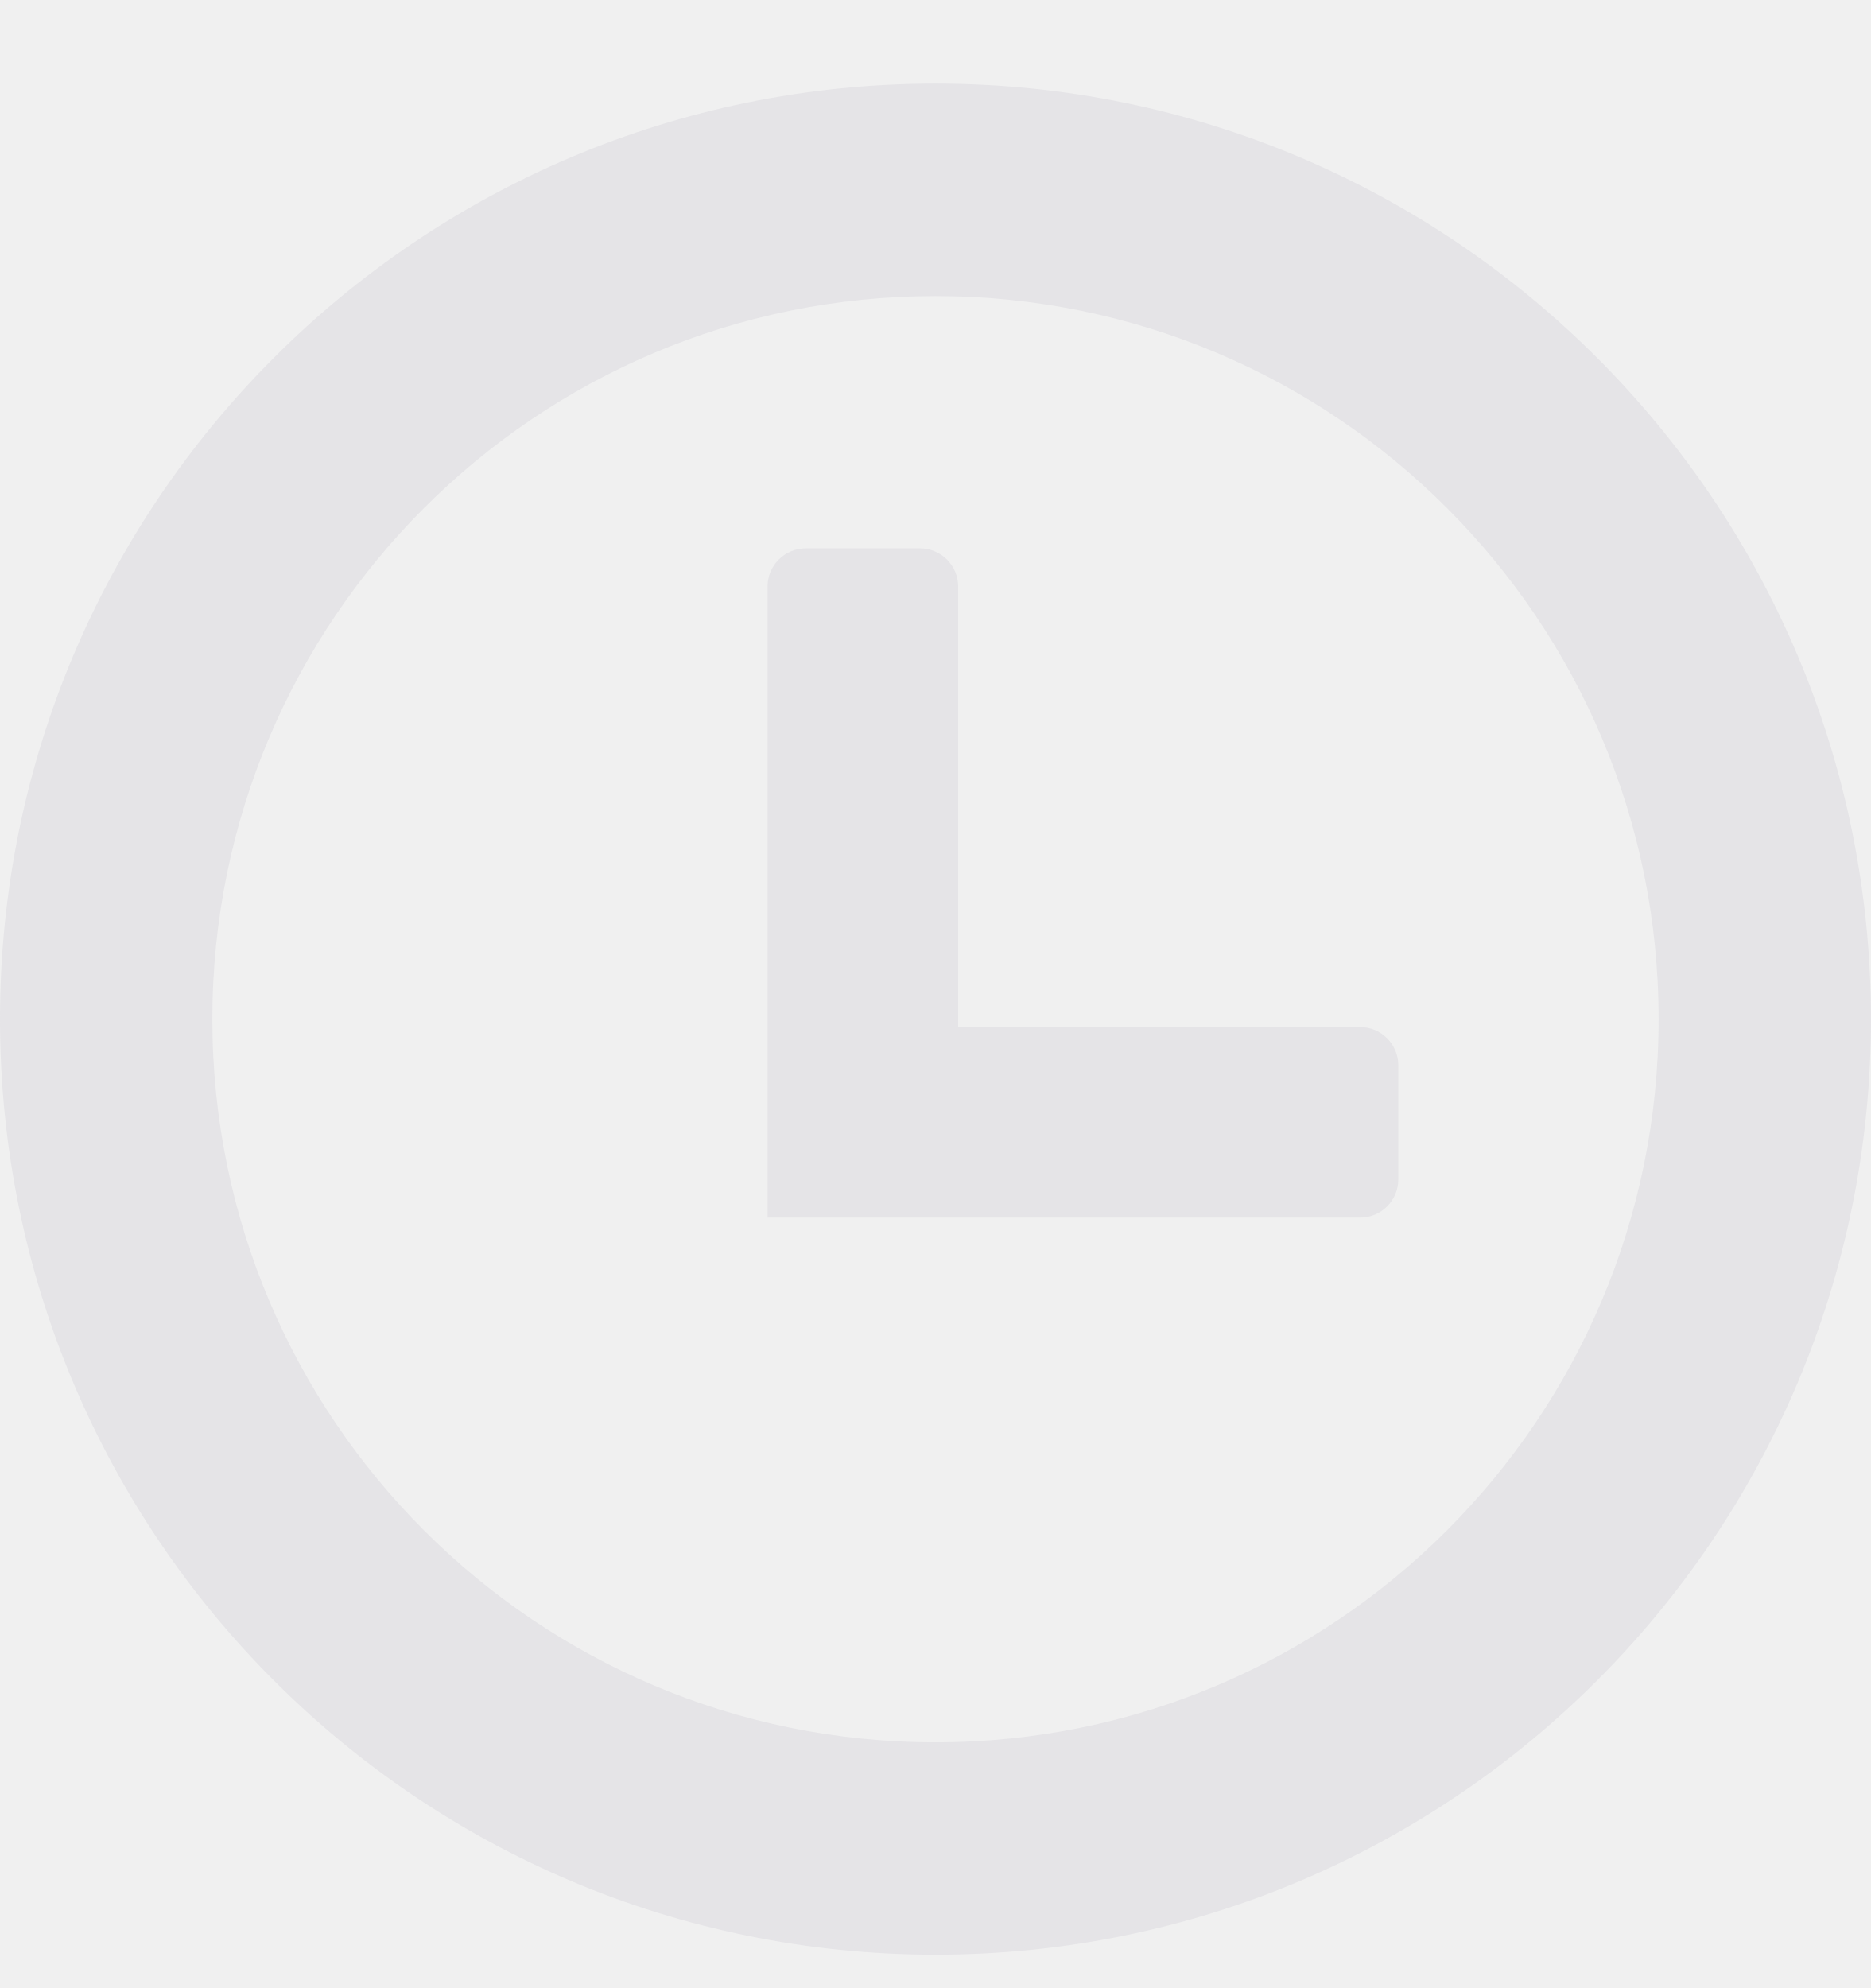
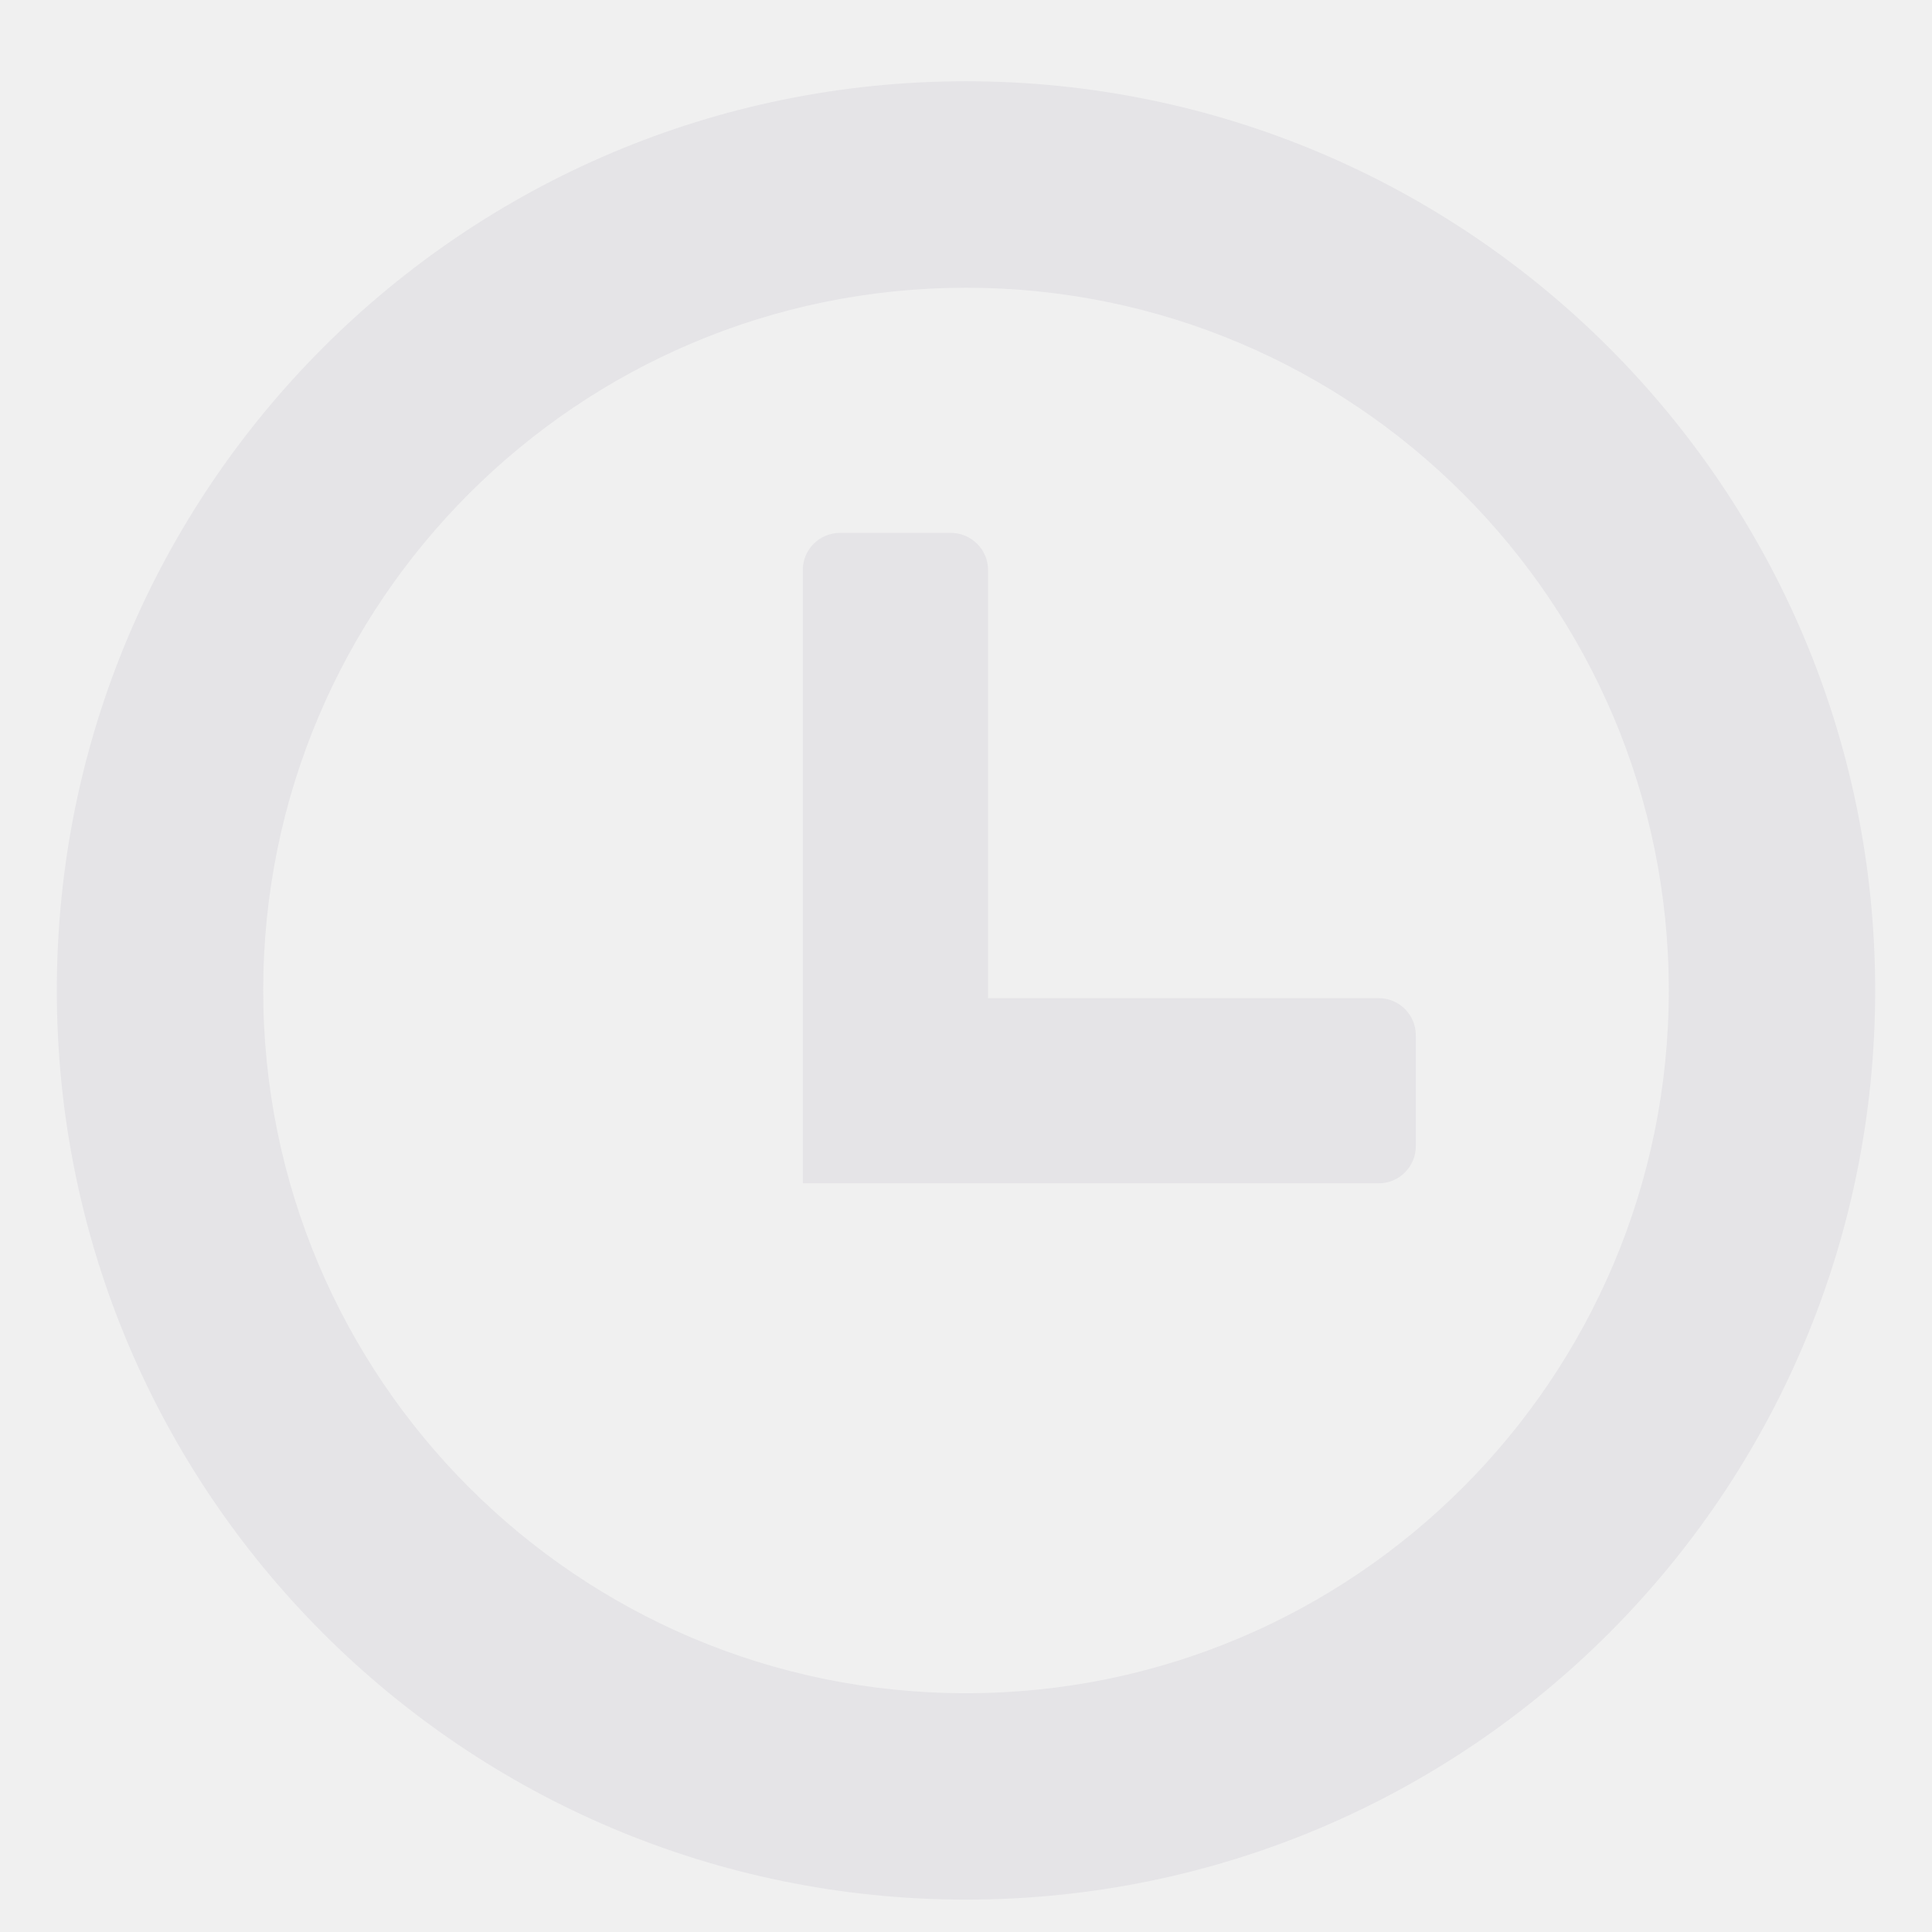
- <svg xmlns="http://www.w3.org/2000/svg" width="16" height="17" viewBox="0 0 16 17" fill="none">
+ <svg xmlns="http://www.w3.org/2000/svg" width="20" height="20" viewBox="0 0 16 17" fill="none">
  <g clip-path="url(#clip0_160_1663)">
    <path fill-rule="evenodd" clip-rule="evenodd" d="M8 0.715C12.418 0.715 16 4.297 16 8.715C16 13.133 12.418 16.715 8 16.715C3.582 16.715 0 13.133 0 8.715C0 4.297 3.582 0.715 8 0.715ZM6.891 4.689H7.868C8.047 4.689 8.194 4.836 8.194 5.015V8.783H11.633C11.812 8.783 11.958 8.93 11.958 9.109V10.086C11.958 10.266 11.811 10.412 11.633 10.412H6.564V5.015C6.564 4.835 6.711 4.689 6.891 4.689ZM8 2.532C11.415 2.532 14.184 5.3 14.184 8.715C14.184 12.131 11.415 14.899 8 14.899C4.585 14.899 1.816 12.131 1.816 8.715C1.816 5.301 4.585 2.532 8 2.532Z" fill="#E5E4E7" />
  </g>
  <defs>
    <clipPath id="clip0_160_1663">
-       <rect width="16" height="16" fill="white" transform="translate(0 0.715332)" />
+       <rect width="20" height="20" fill="white" transform="translate(0 0.715332)" />
    </clipPath>
  </defs>
</svg>
